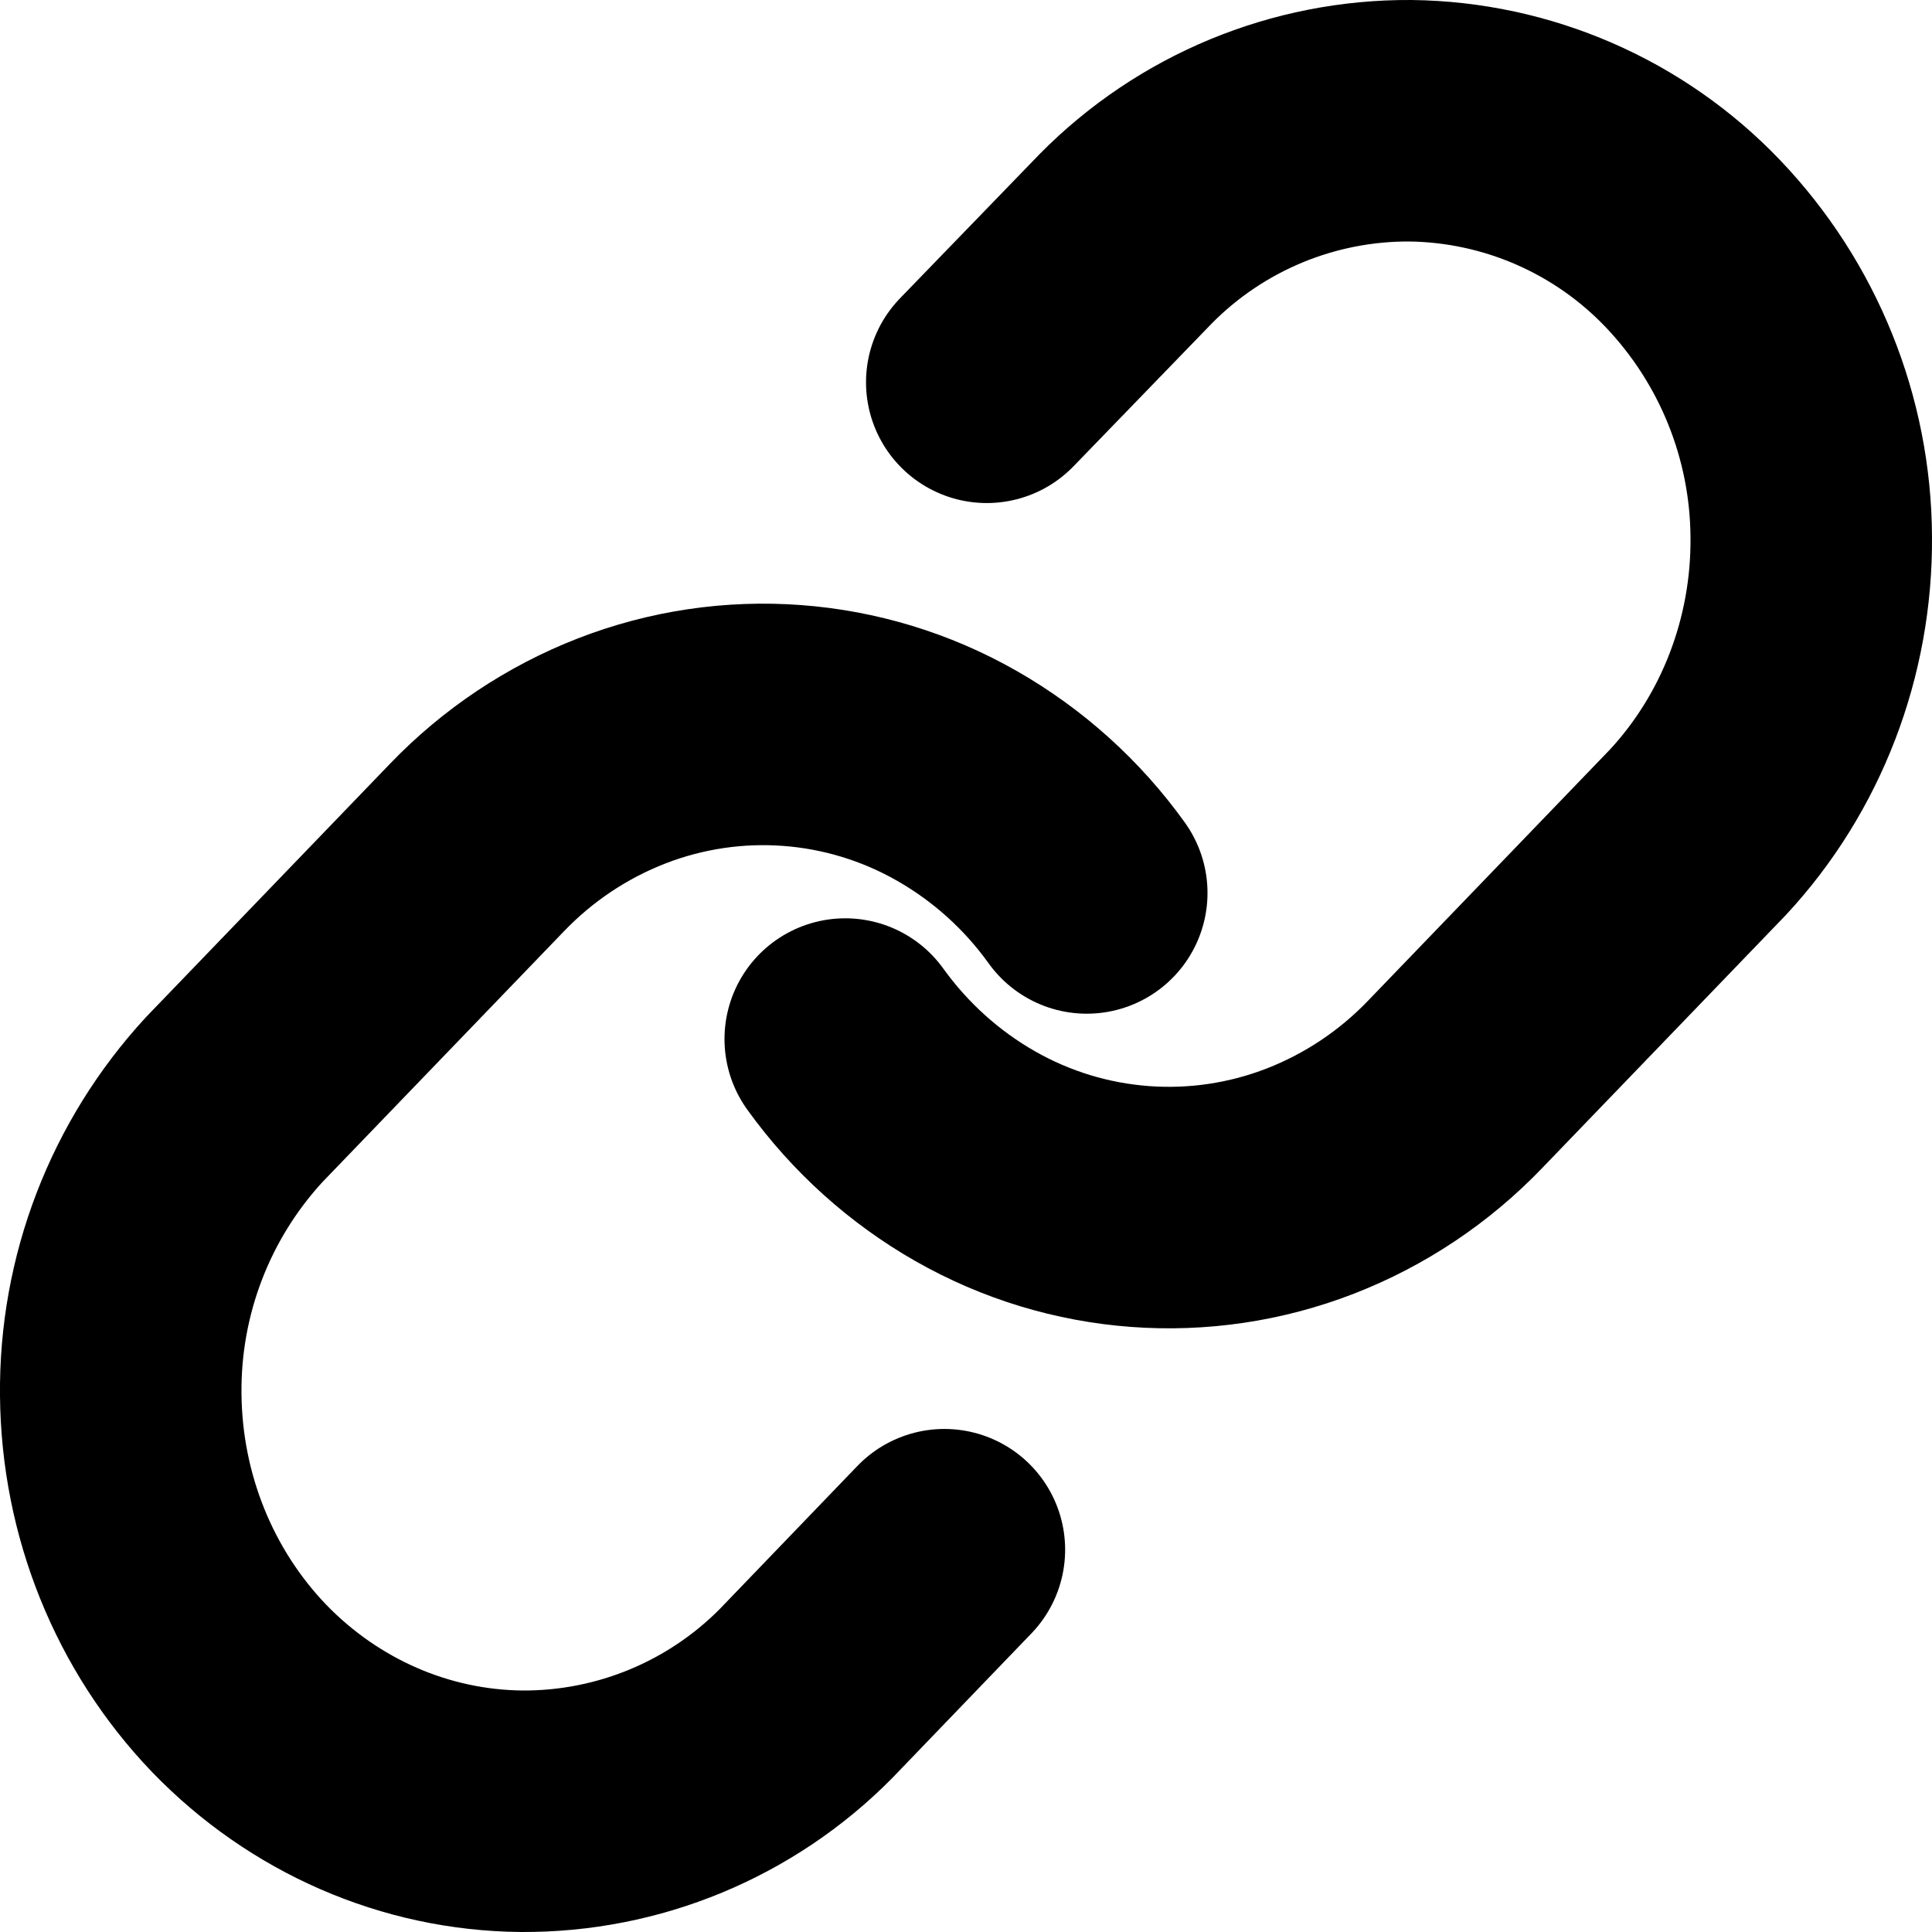
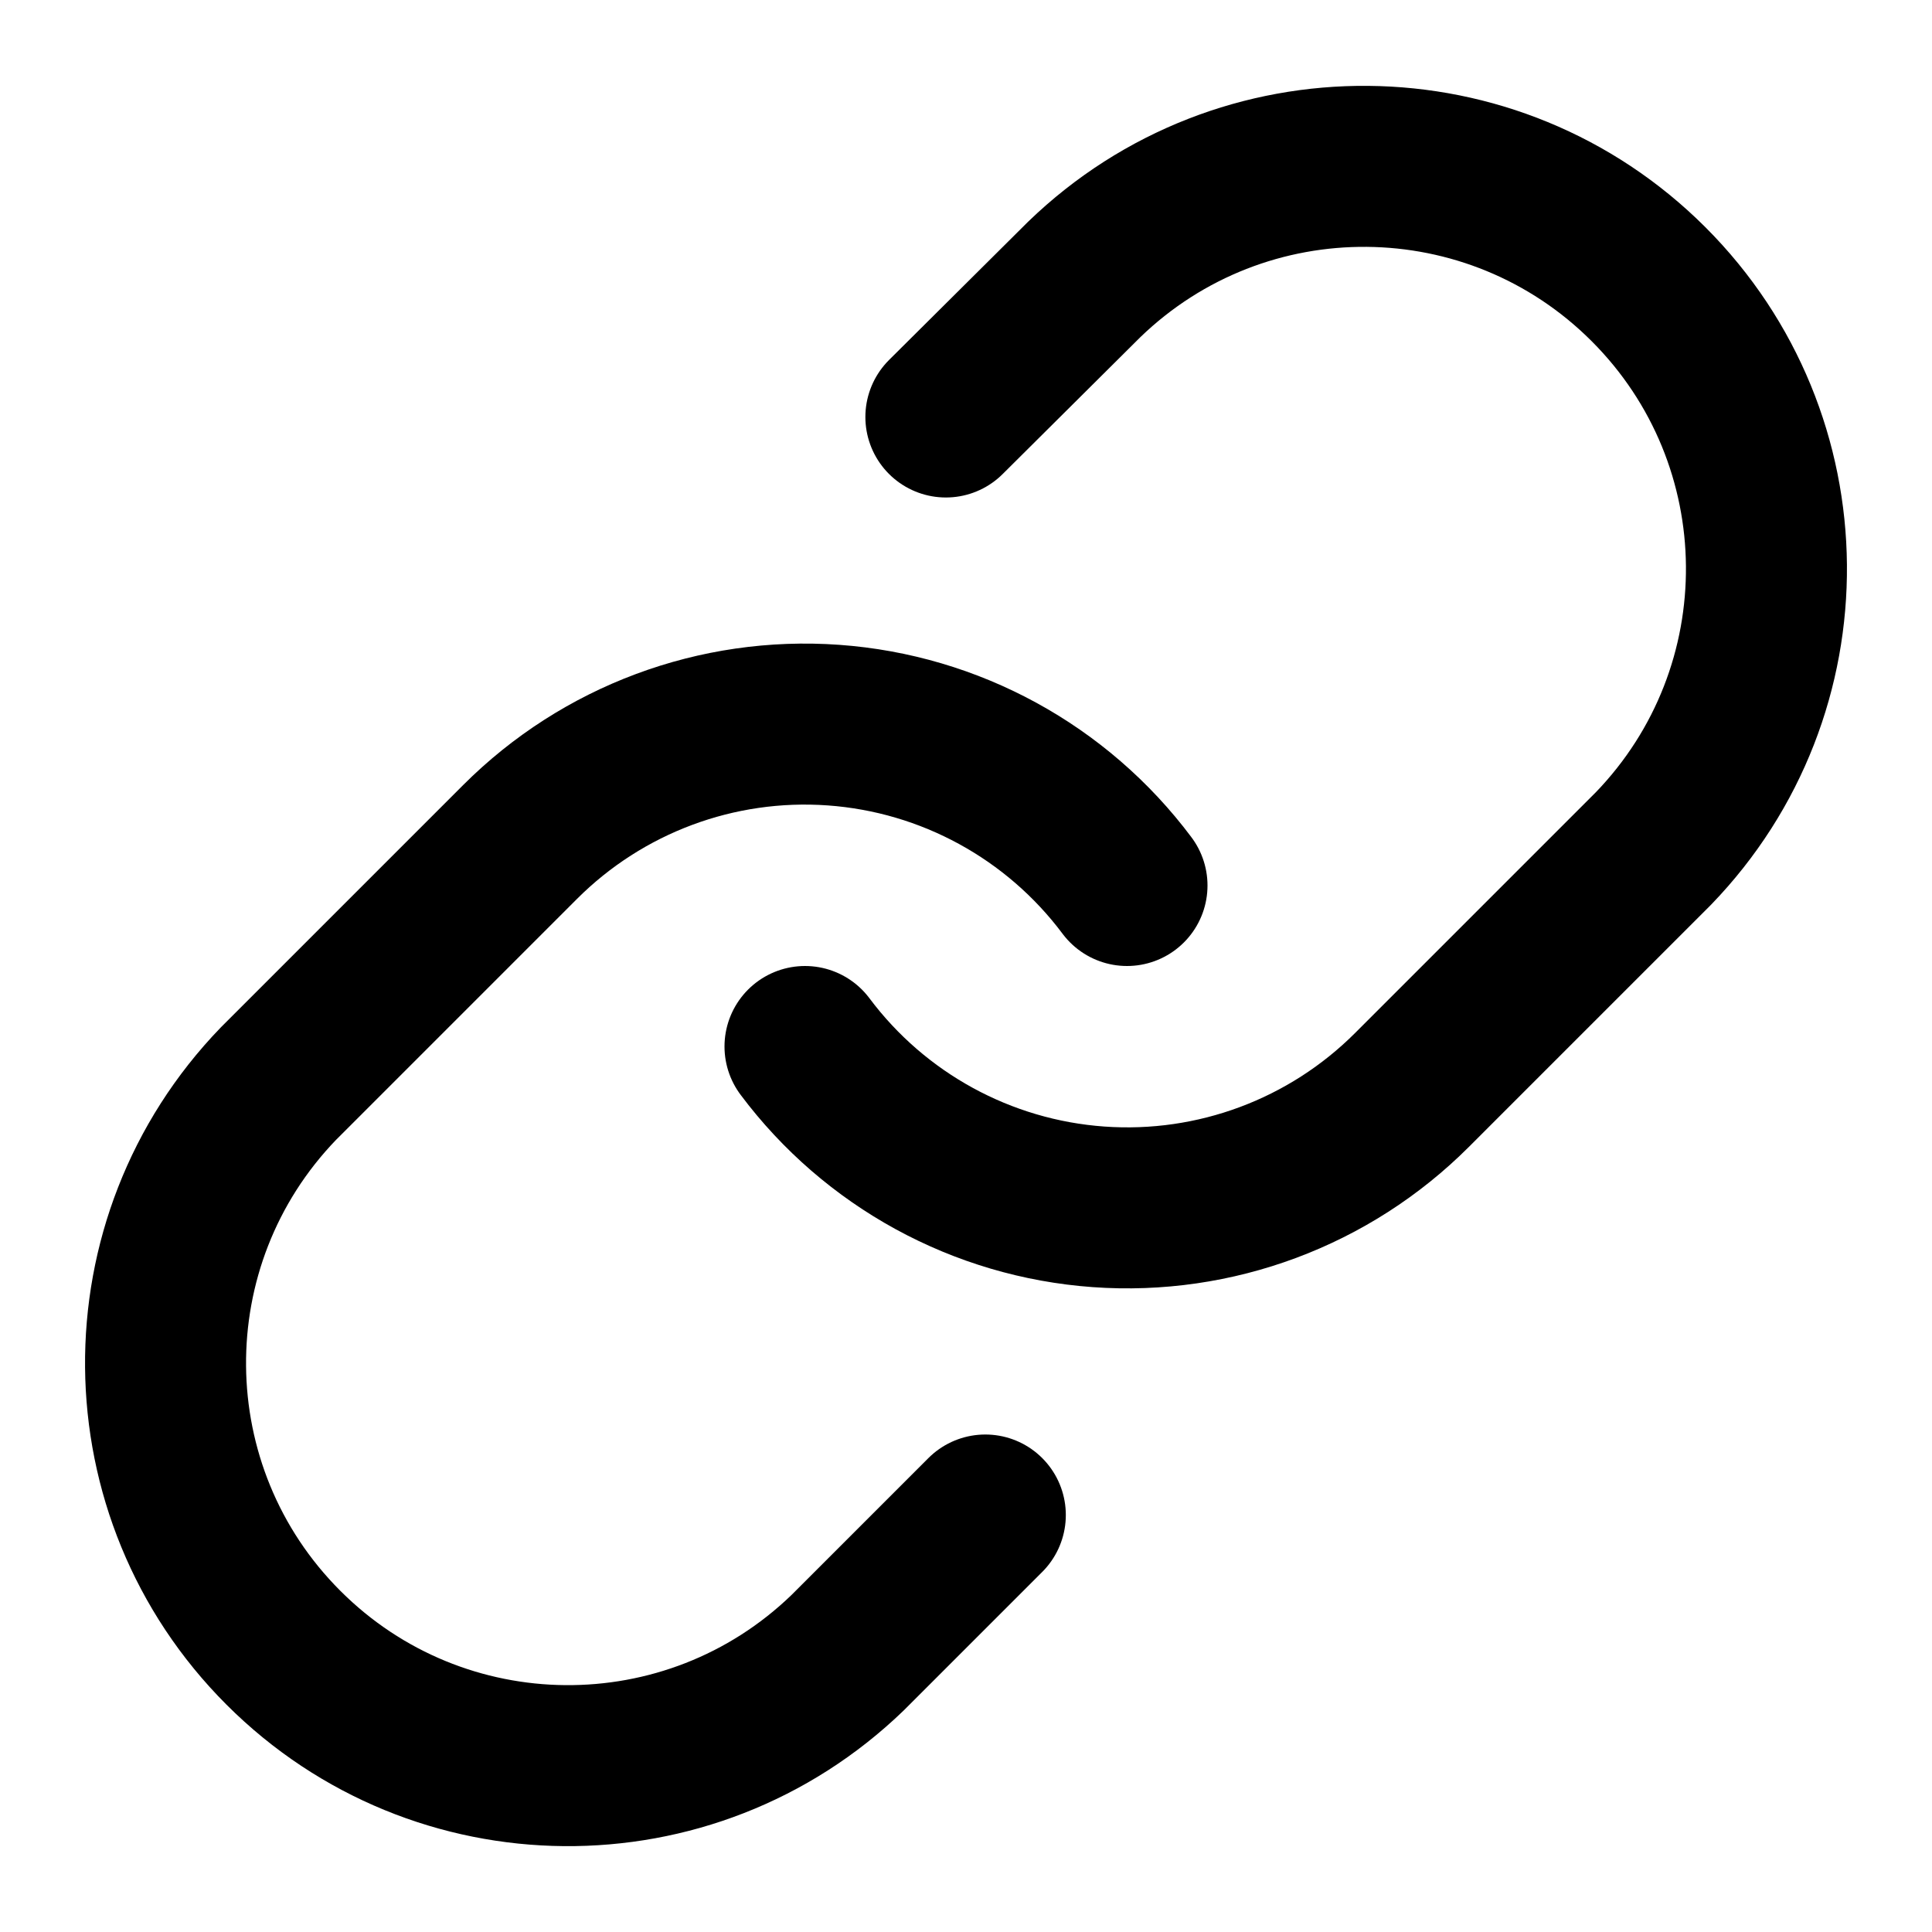
- <svg xmlns="http://www.w3.org/2000/svg" width="16" height="16" focusable="false">
-   <g id="tuiIconLink" transform="translate(-8,-8)">
-     <svg x="50%" y="50%">
-       <svg width="16" height="16" viewBox="0 0 16 16" fill="none">
-         <path d="M7 8.605c.288.4.655.73 1.076.97a3.236 3.236 0 0 0 2.776.206c.45-.175.859-.447 1.198-.8l2.01-2.087c.61-.656.947-1.534.94-2.446a3.547 3.547 0 0 0-.98-2.43A3.289 3.289 0 0 0 11.68 1a3.284 3.284 0 0 0-2.356.976l-1.152 1.19" stroke="currentColor" stroke-width="2" stroke-linecap="round" stroke-linejoin="round" />
-         <path d="M9 7.395a3.39 3.39 0 0 0-1.076-.97 3.235 3.235 0 0 0-2.776-.206c-.45.175-.859.447-1.198.8L1.94 9.106A3.55 3.55 0 0 0 1 11.552c.008.912.36 1.784.98 2.43.622.644 1.462 1.01 2.34 1.018a3.284 3.284 0 0 0 2.356-.976l1.145-1.19" stroke="currentColor" stroke-width="2" stroke-linecap="round" stroke-linejoin="round" />
-       </svg>
-     </svg>
-   </g>
+ <svg xmlns="http://www.w3.org/2000/svg" id="tuiIconLink" viewBox="0 0 24 24" fill="none">
+   <path d="M10 13a5.001 5.001 0 0 0 7.54.54l3-3a5 5 0 0 0-7.07-7.07l-1.72 1.71" stroke="currentColor" stroke-width="2" stroke-linecap="round" stroke-linejoin="round" />
+   <path d="M14 11a5 5 0 0 0-7.54-.54l-3 3a5 5 0 0 0 7.07 7.07l1.71-1.71" stroke="currentColor" stroke-width="2" stroke-linecap="round" stroke-linejoin="round" />
</svg>
